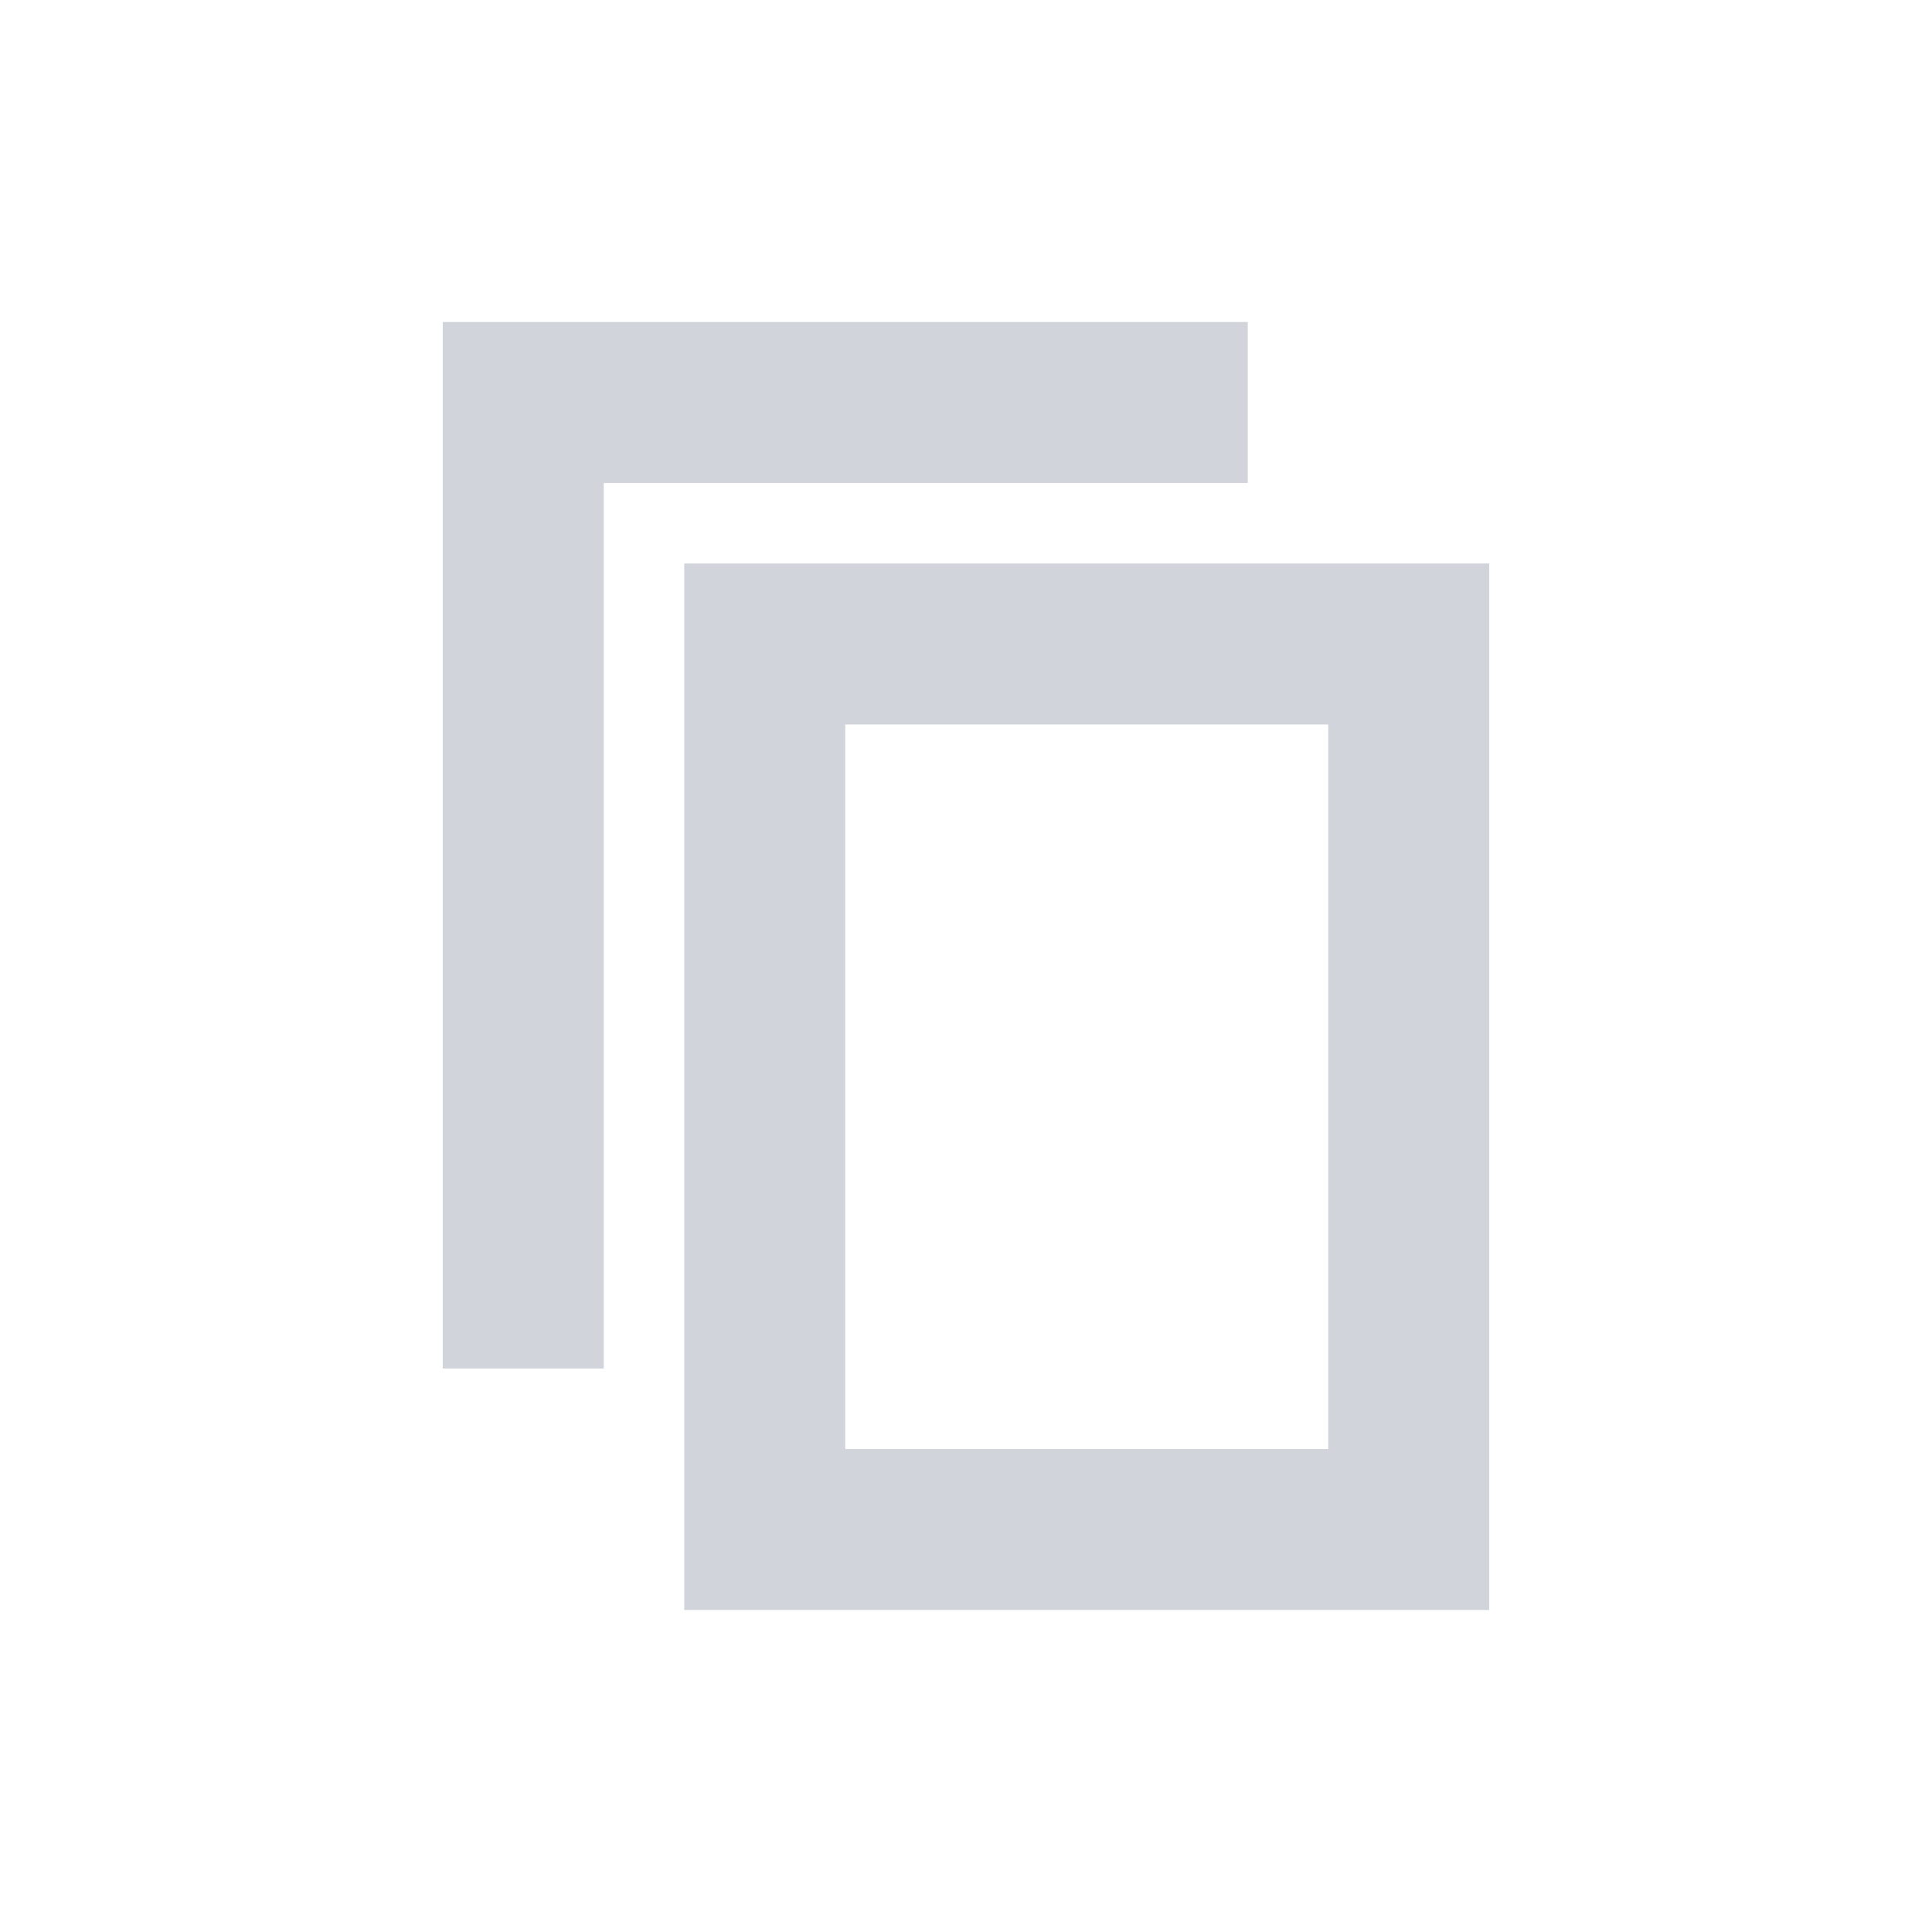
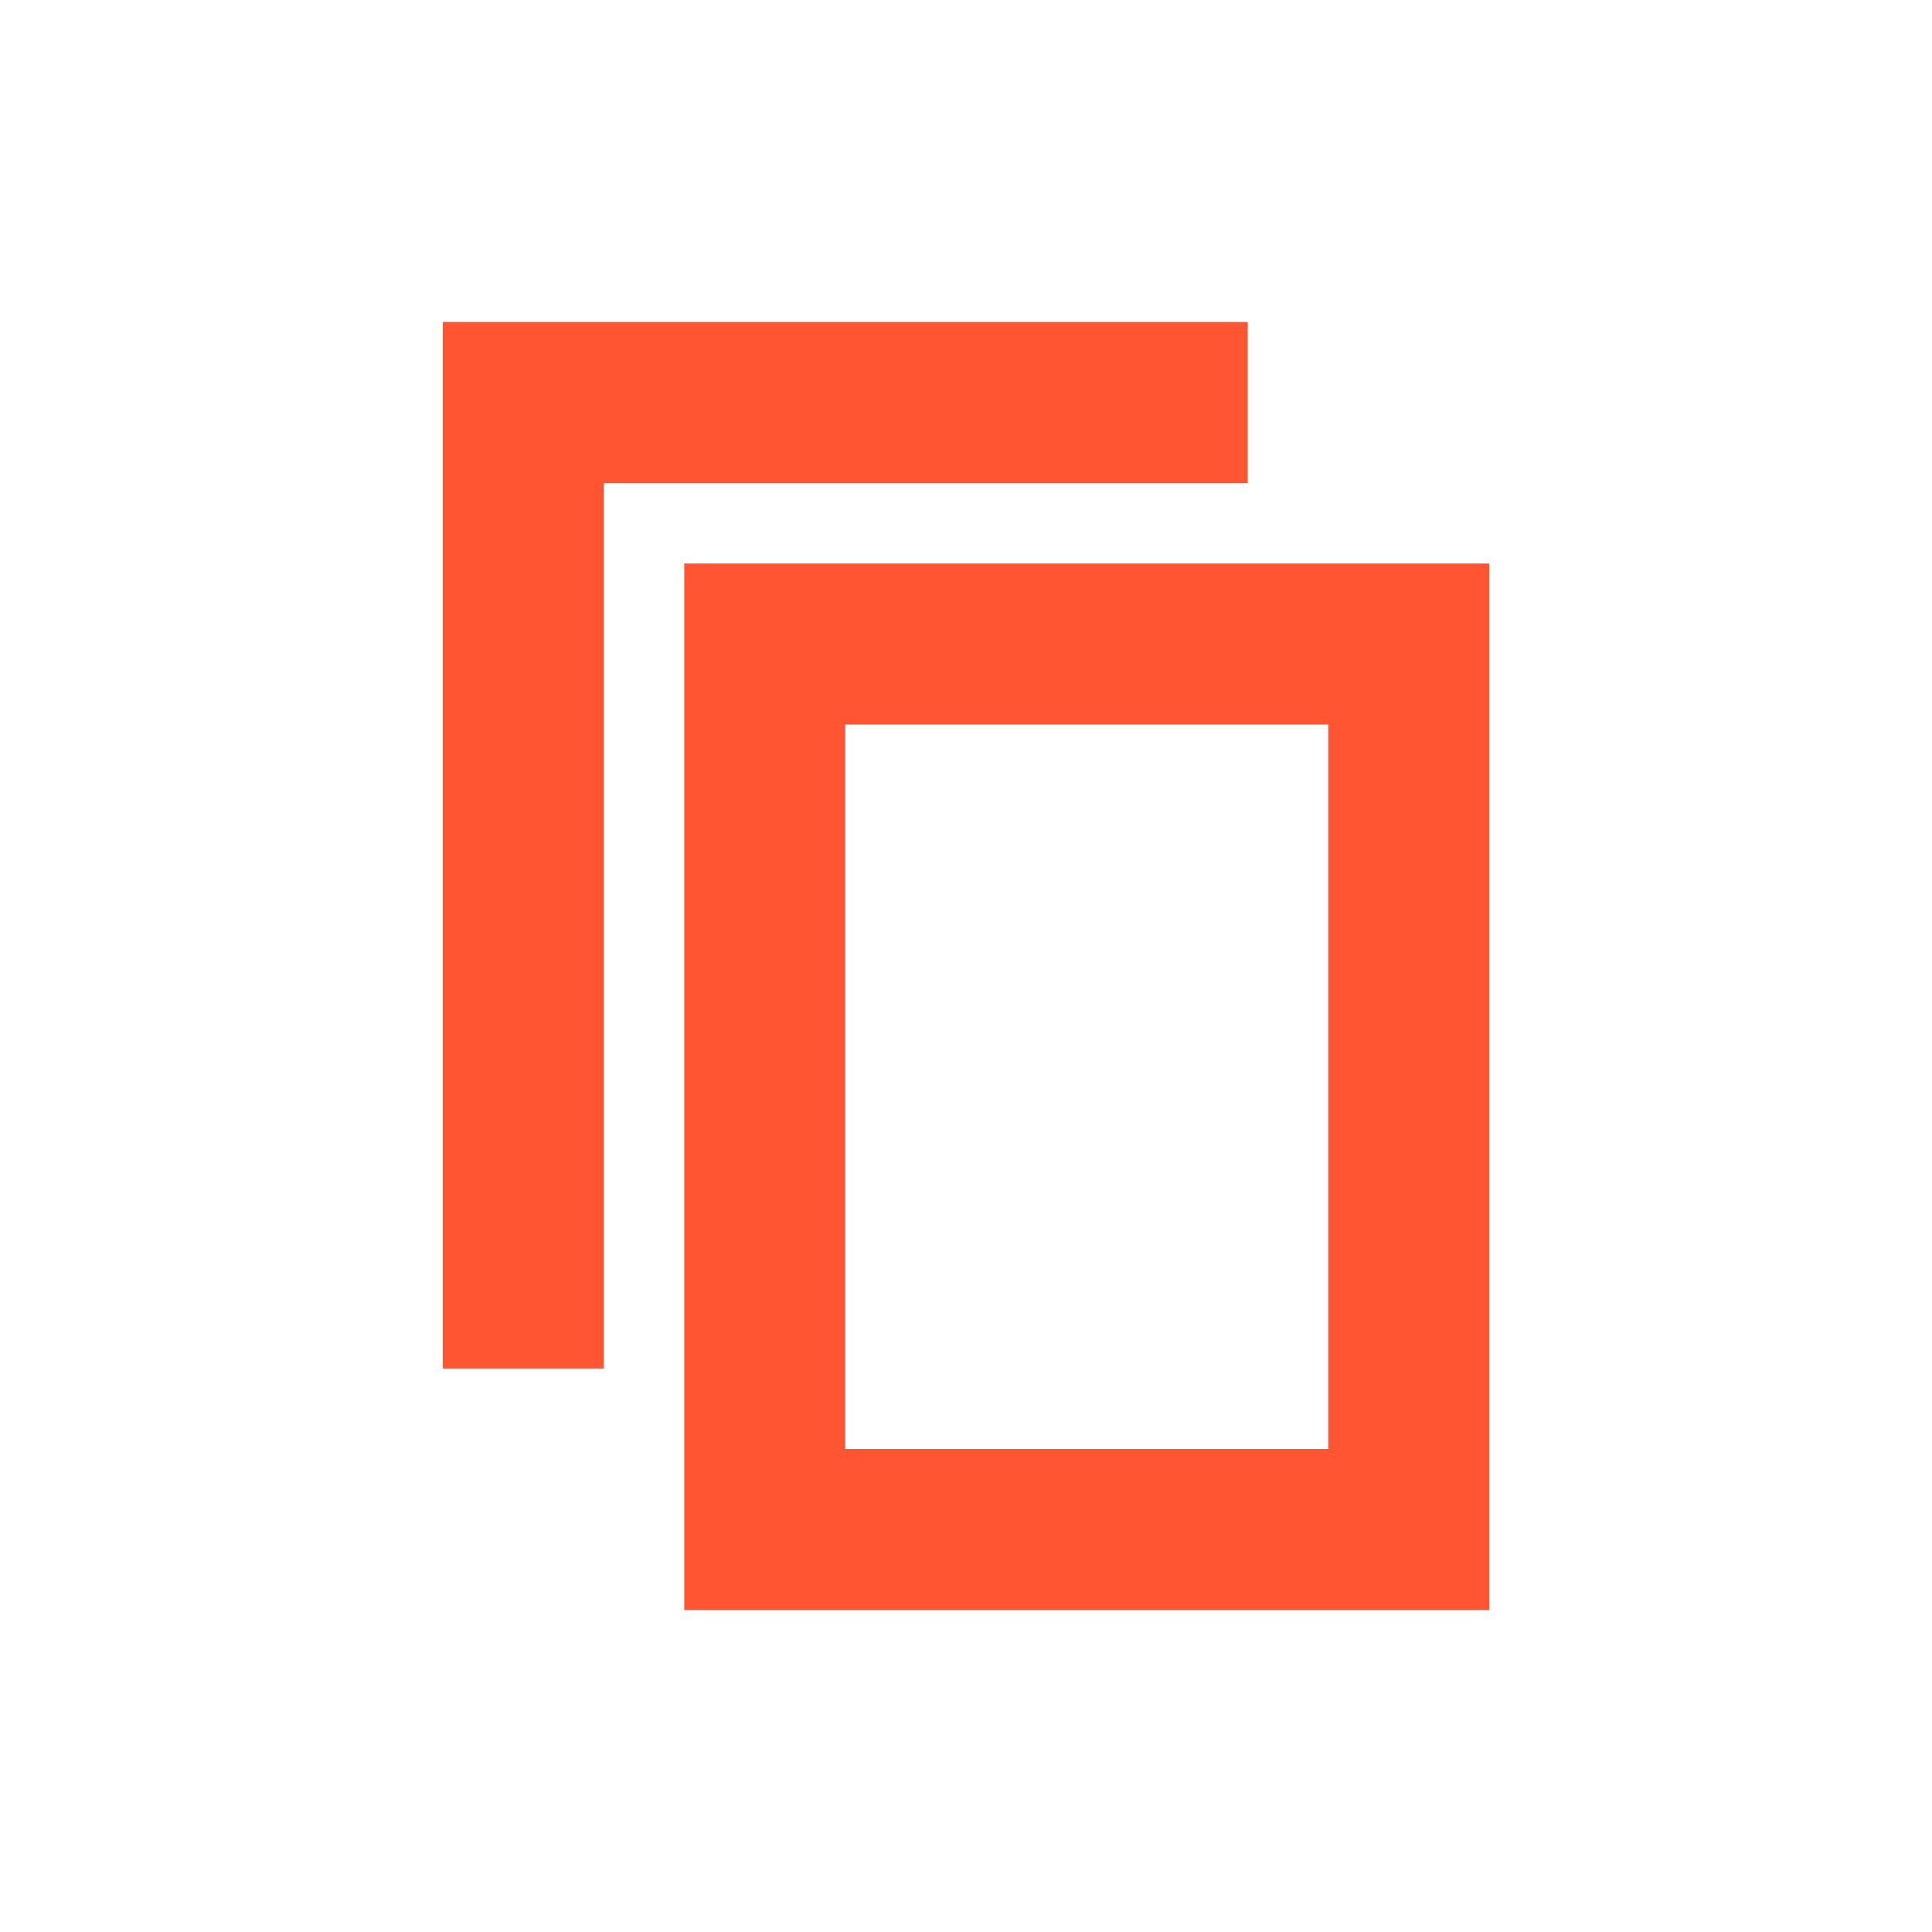
<svg xmlns="http://www.w3.org/2000/svg" version="1.1" id="Layer_1" x="0px" y="0px" viewBox="0 0 24 24" style="enable-background:new 0 0 24 24;" xml:space="preserve">
  <style type="text/css">
- 	.st0{fill:#D1D5DB;}
+ 	.st0{fill:#FF5533;}
	.st1{fill:none;}
</style>
  <g id="Artboard">
-     <g id="ic-copy-liliac" transform="translate(2, 2)">
+     <g id="ic-copy" transform="translate(2, 2)">
      <g id="Group_8993" transform="translate(3, 2)">
        <polygon id="Path_18959" class="st0" points="2.5,13 0.5,13 0.5,0 10.5,0 10.5,2 2.5,2    " />
      </g>
      <polygon id="Rectangle_4640" class="st1" points="0,0 20,0 20,20 0,20   " />
      <g id="Group_8994" transform="translate(6, 5)">
        <path id="Path_18960" class="st0" d="M10.5,13h-10V0h10V13z M2.5,11h6V2h-6V11z" />
      </g>
    </g>
  </g>
</svg>
